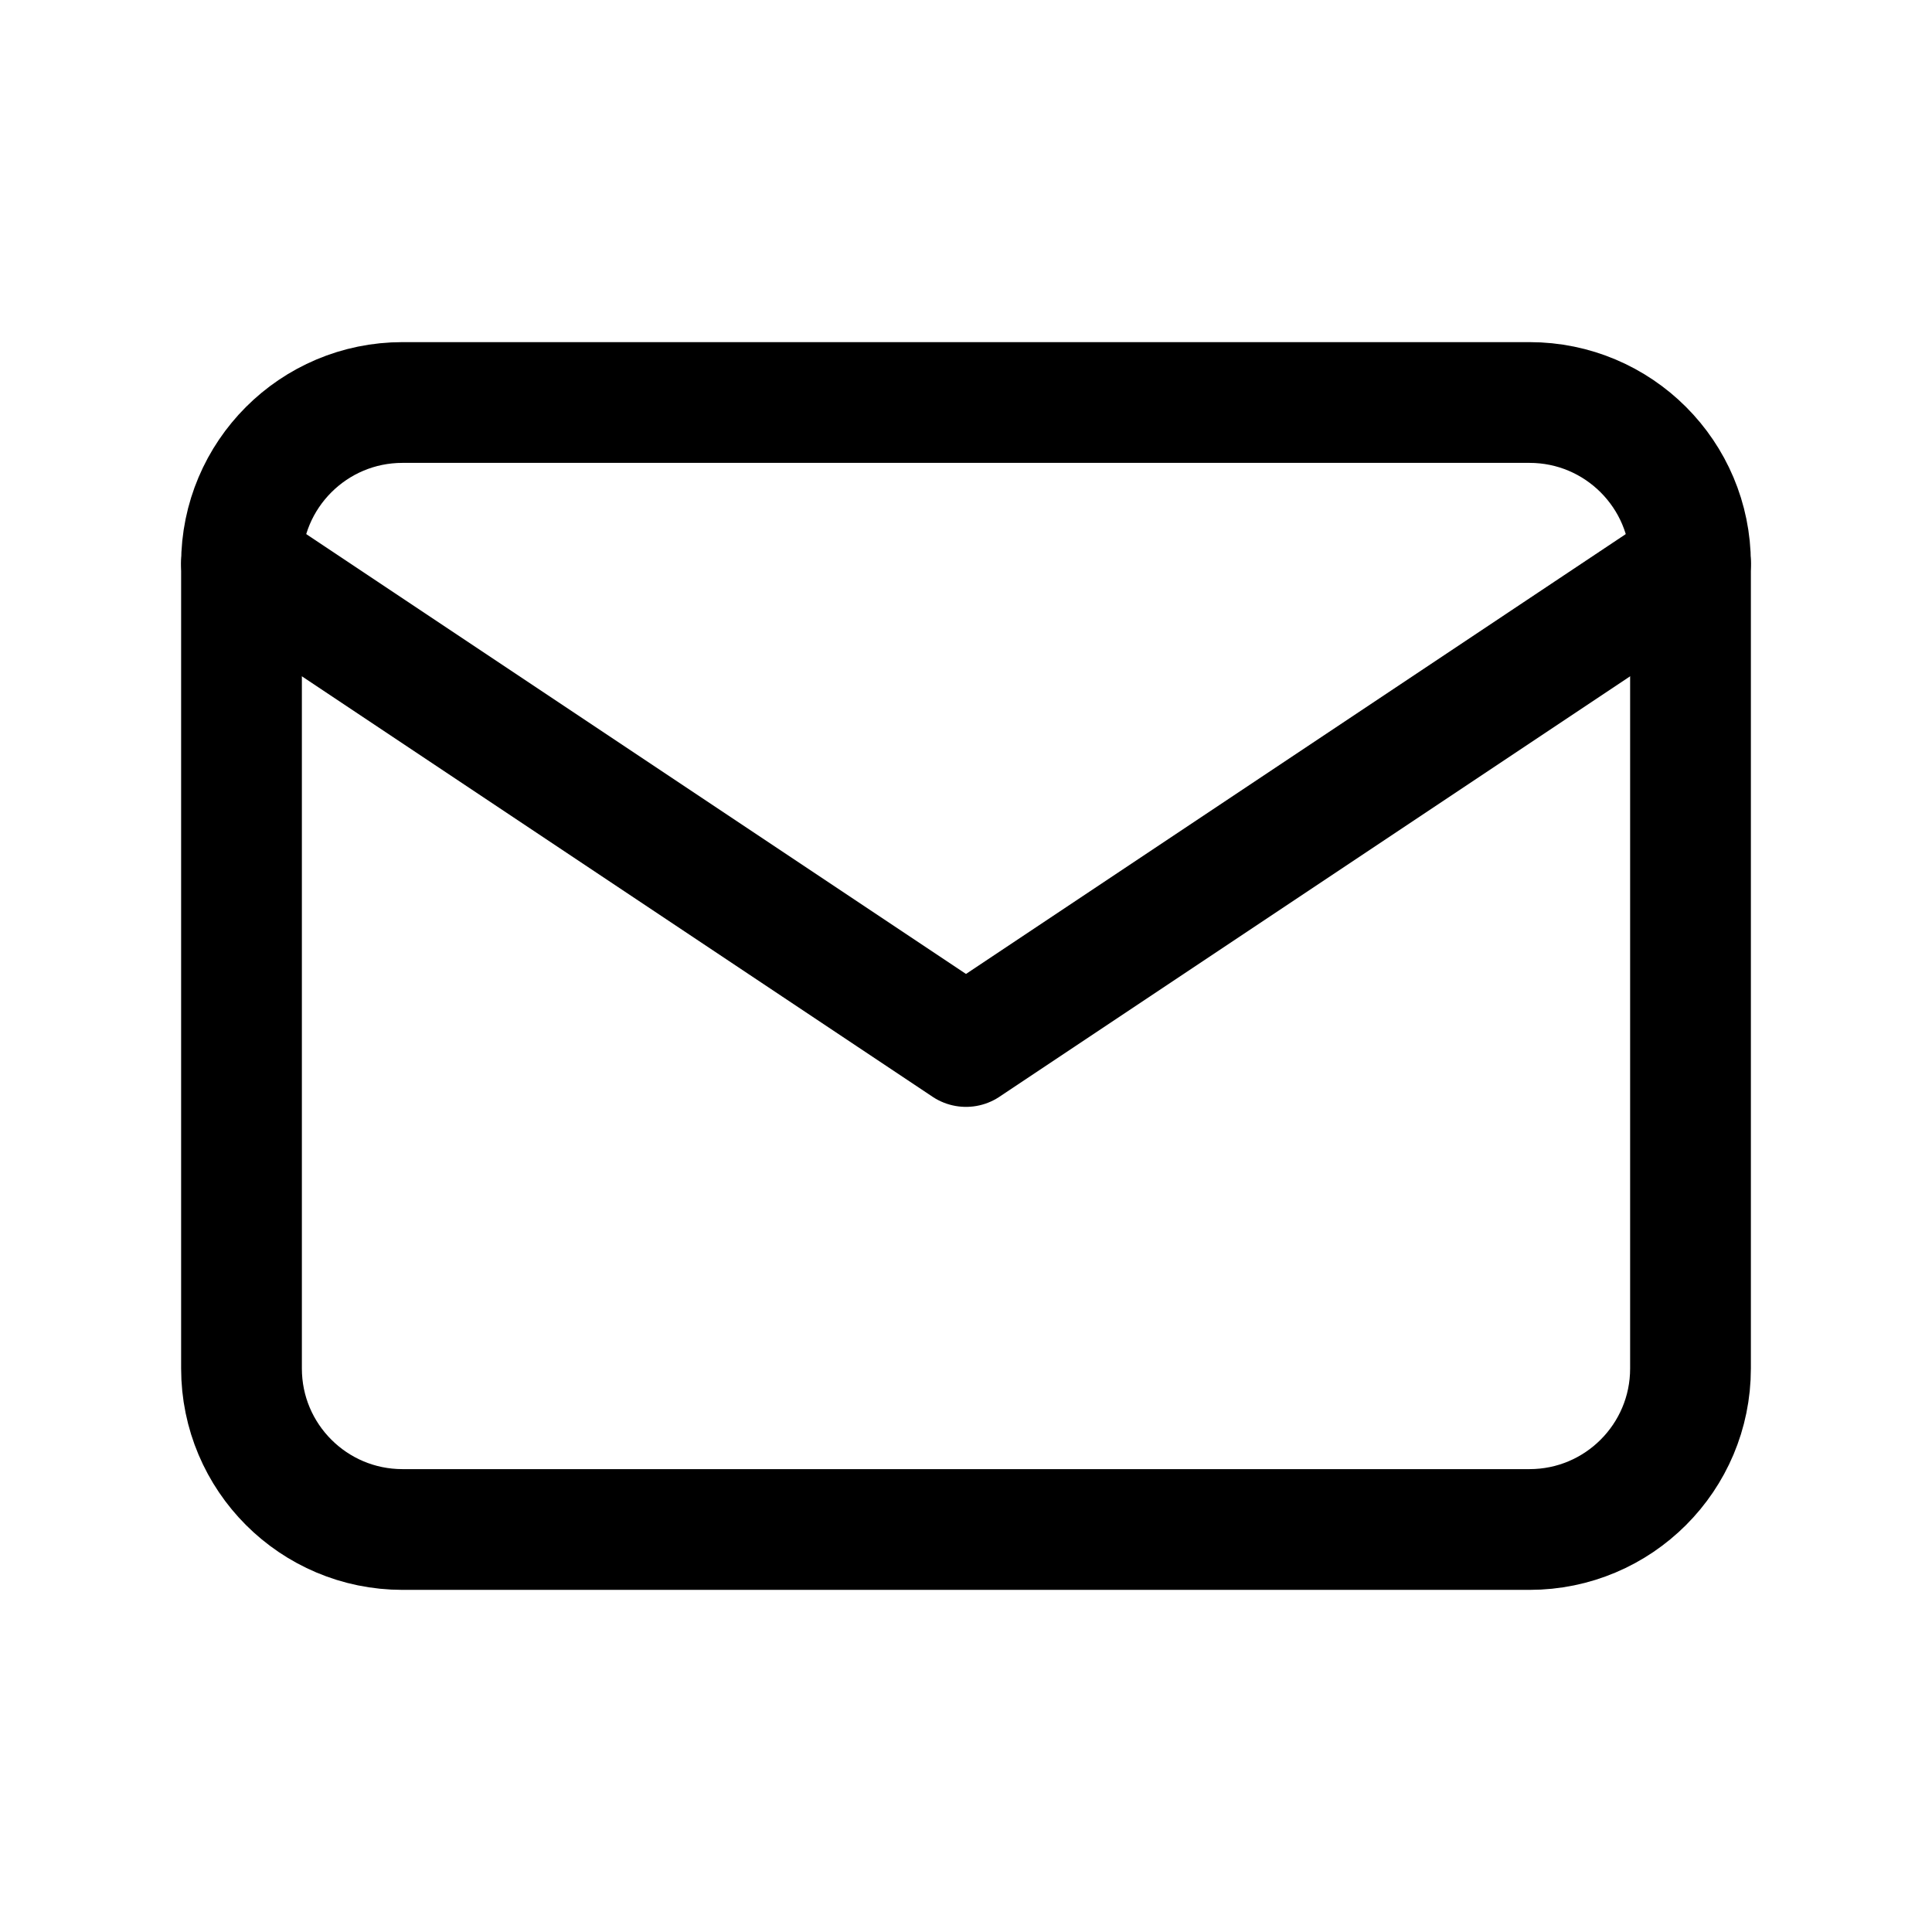
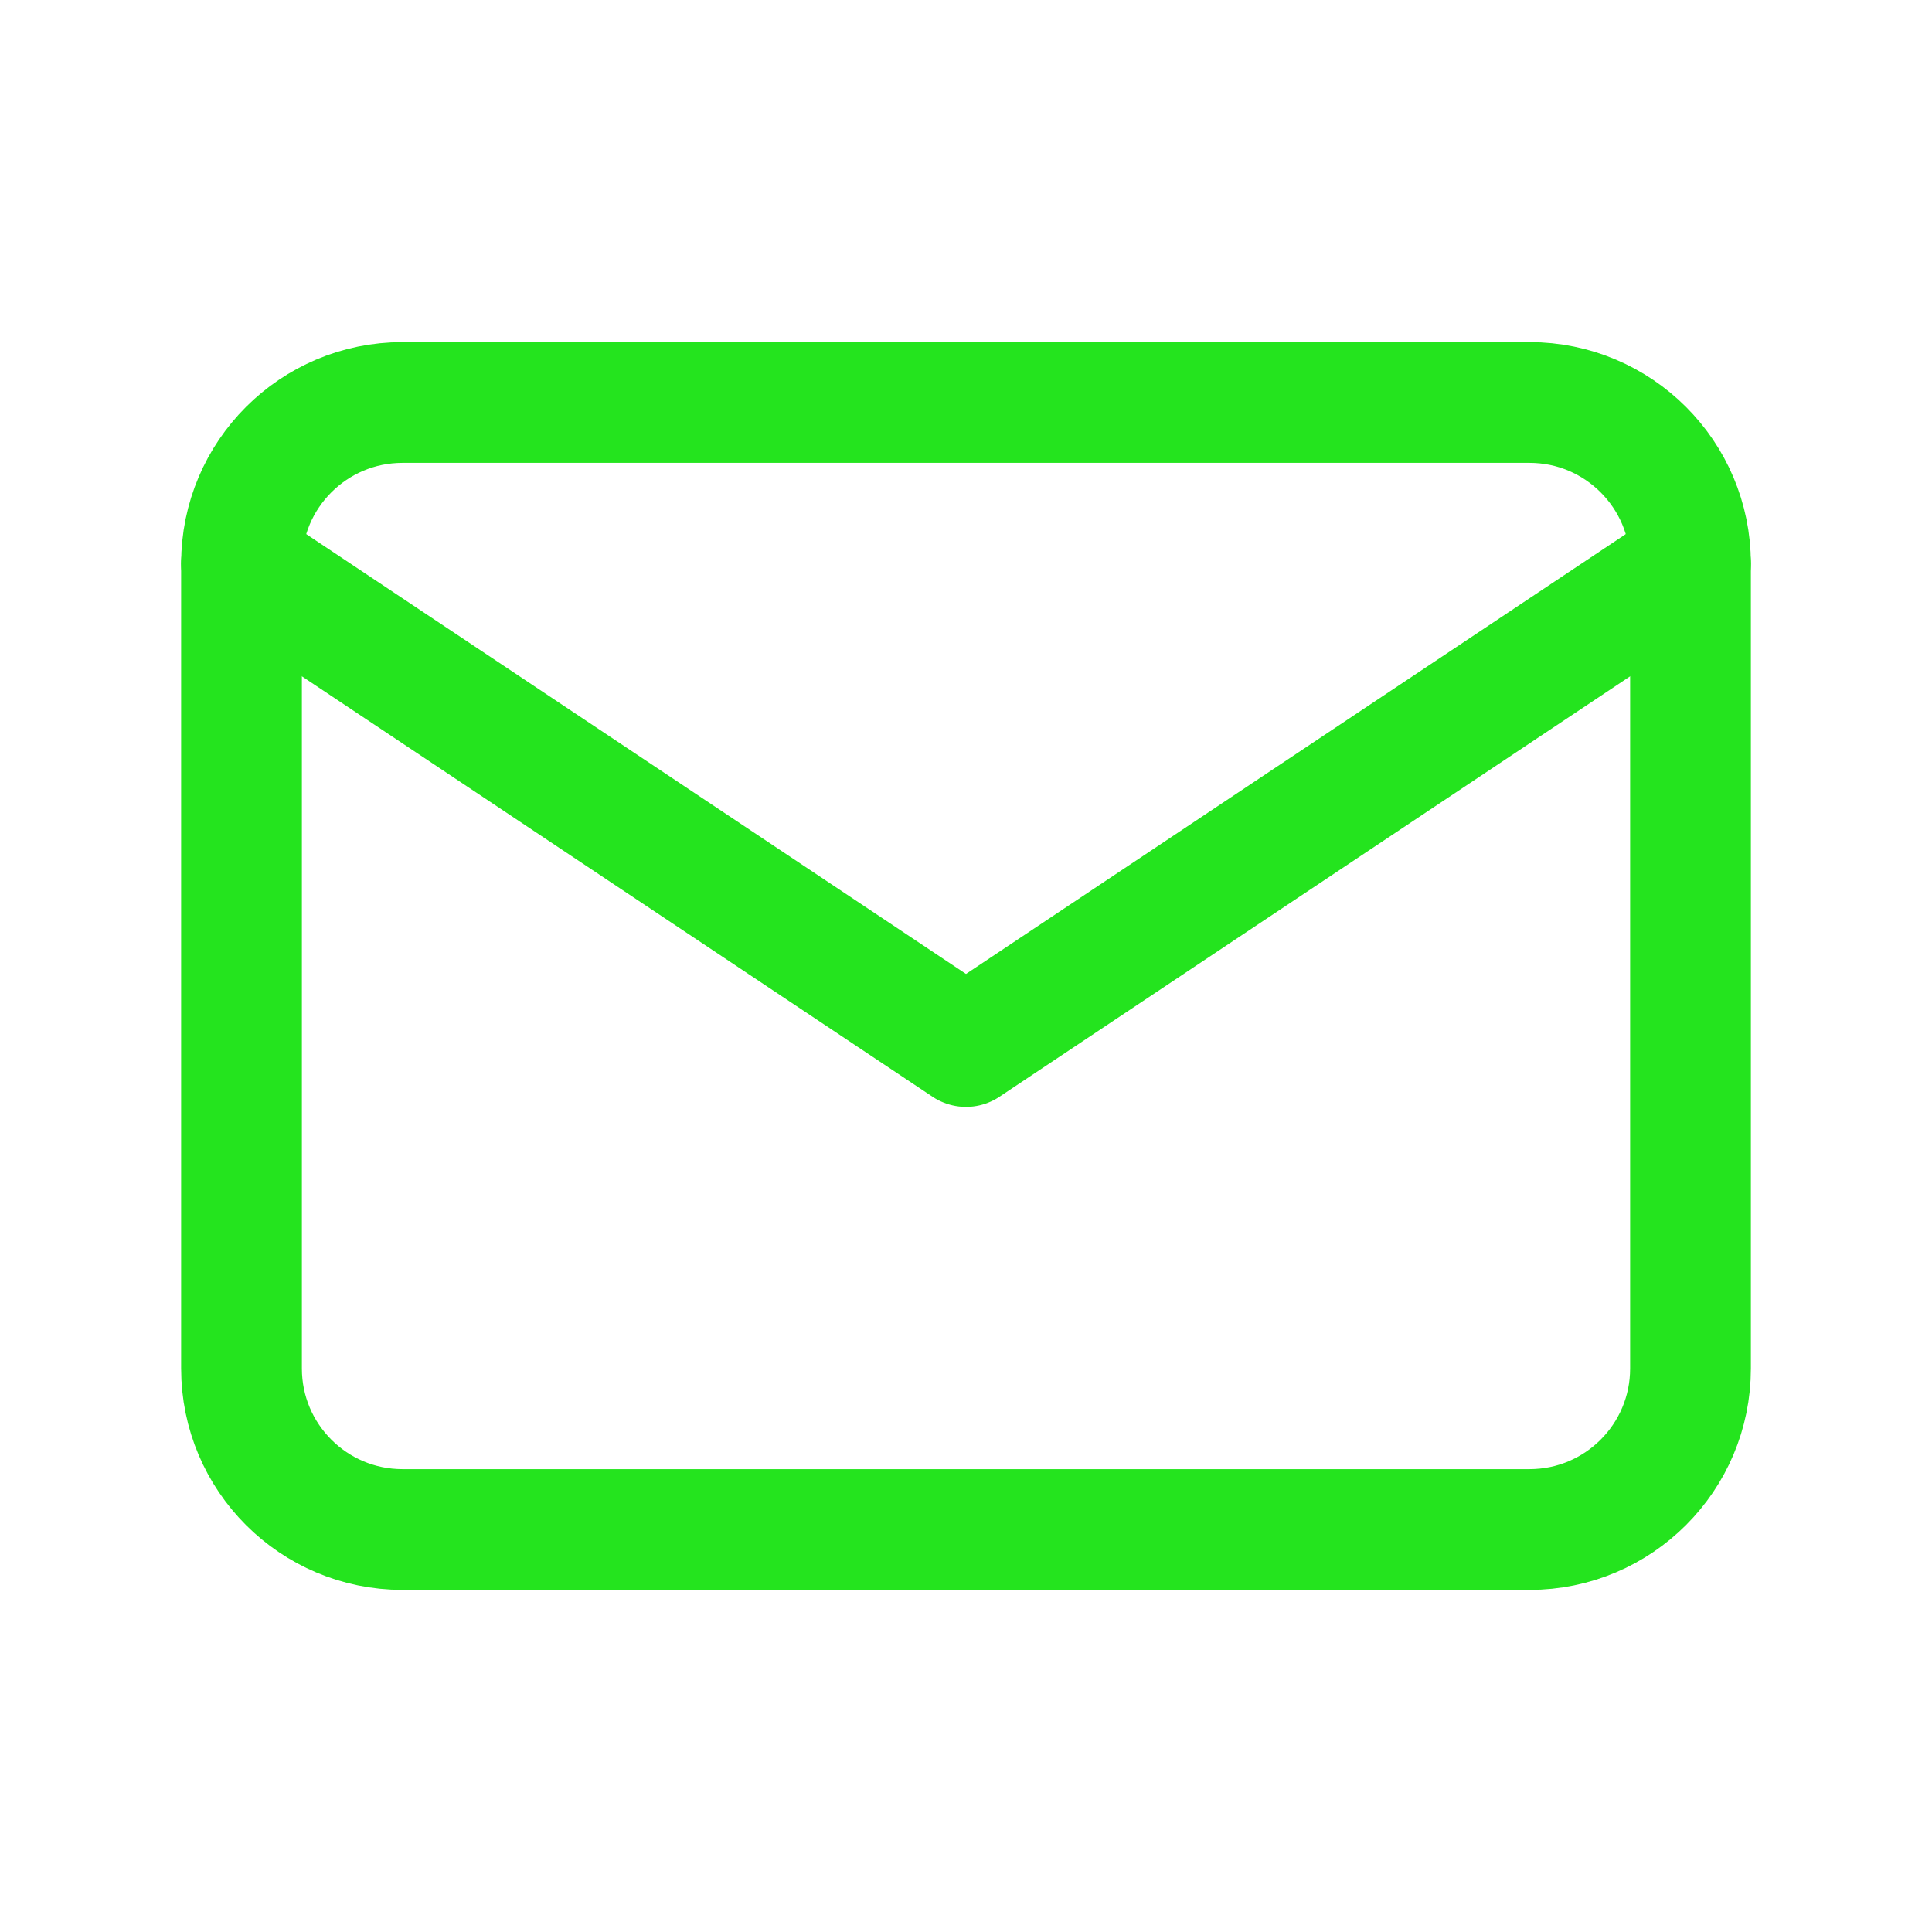
- <svg xmlns="http://www.w3.org/2000/svg" width="24" height="24" viewBox="0 0 24 24" fill="none" stroke="#000000" stroke-width="1.5" stroke-linecap="round" stroke-linejoin="round">
+ <svg xmlns="http://www.w3.org/2000/svg" width="24" height="24" viewBox="0 0 24 24" fill="none" stroke="#24E41E" stroke-width="1.5" stroke-linecap="round" stroke-linejoin="round">
  <path d="M3 7a2 2 0 0 1 2 -2h14a2 2 0 0 1 2 2v10a2 2 0 0 1 -2 2h-14a2 2 0 0 1 -2 -2v-10z" />
  <path d="M3 7l9 6l9 -6" />
</svg>
